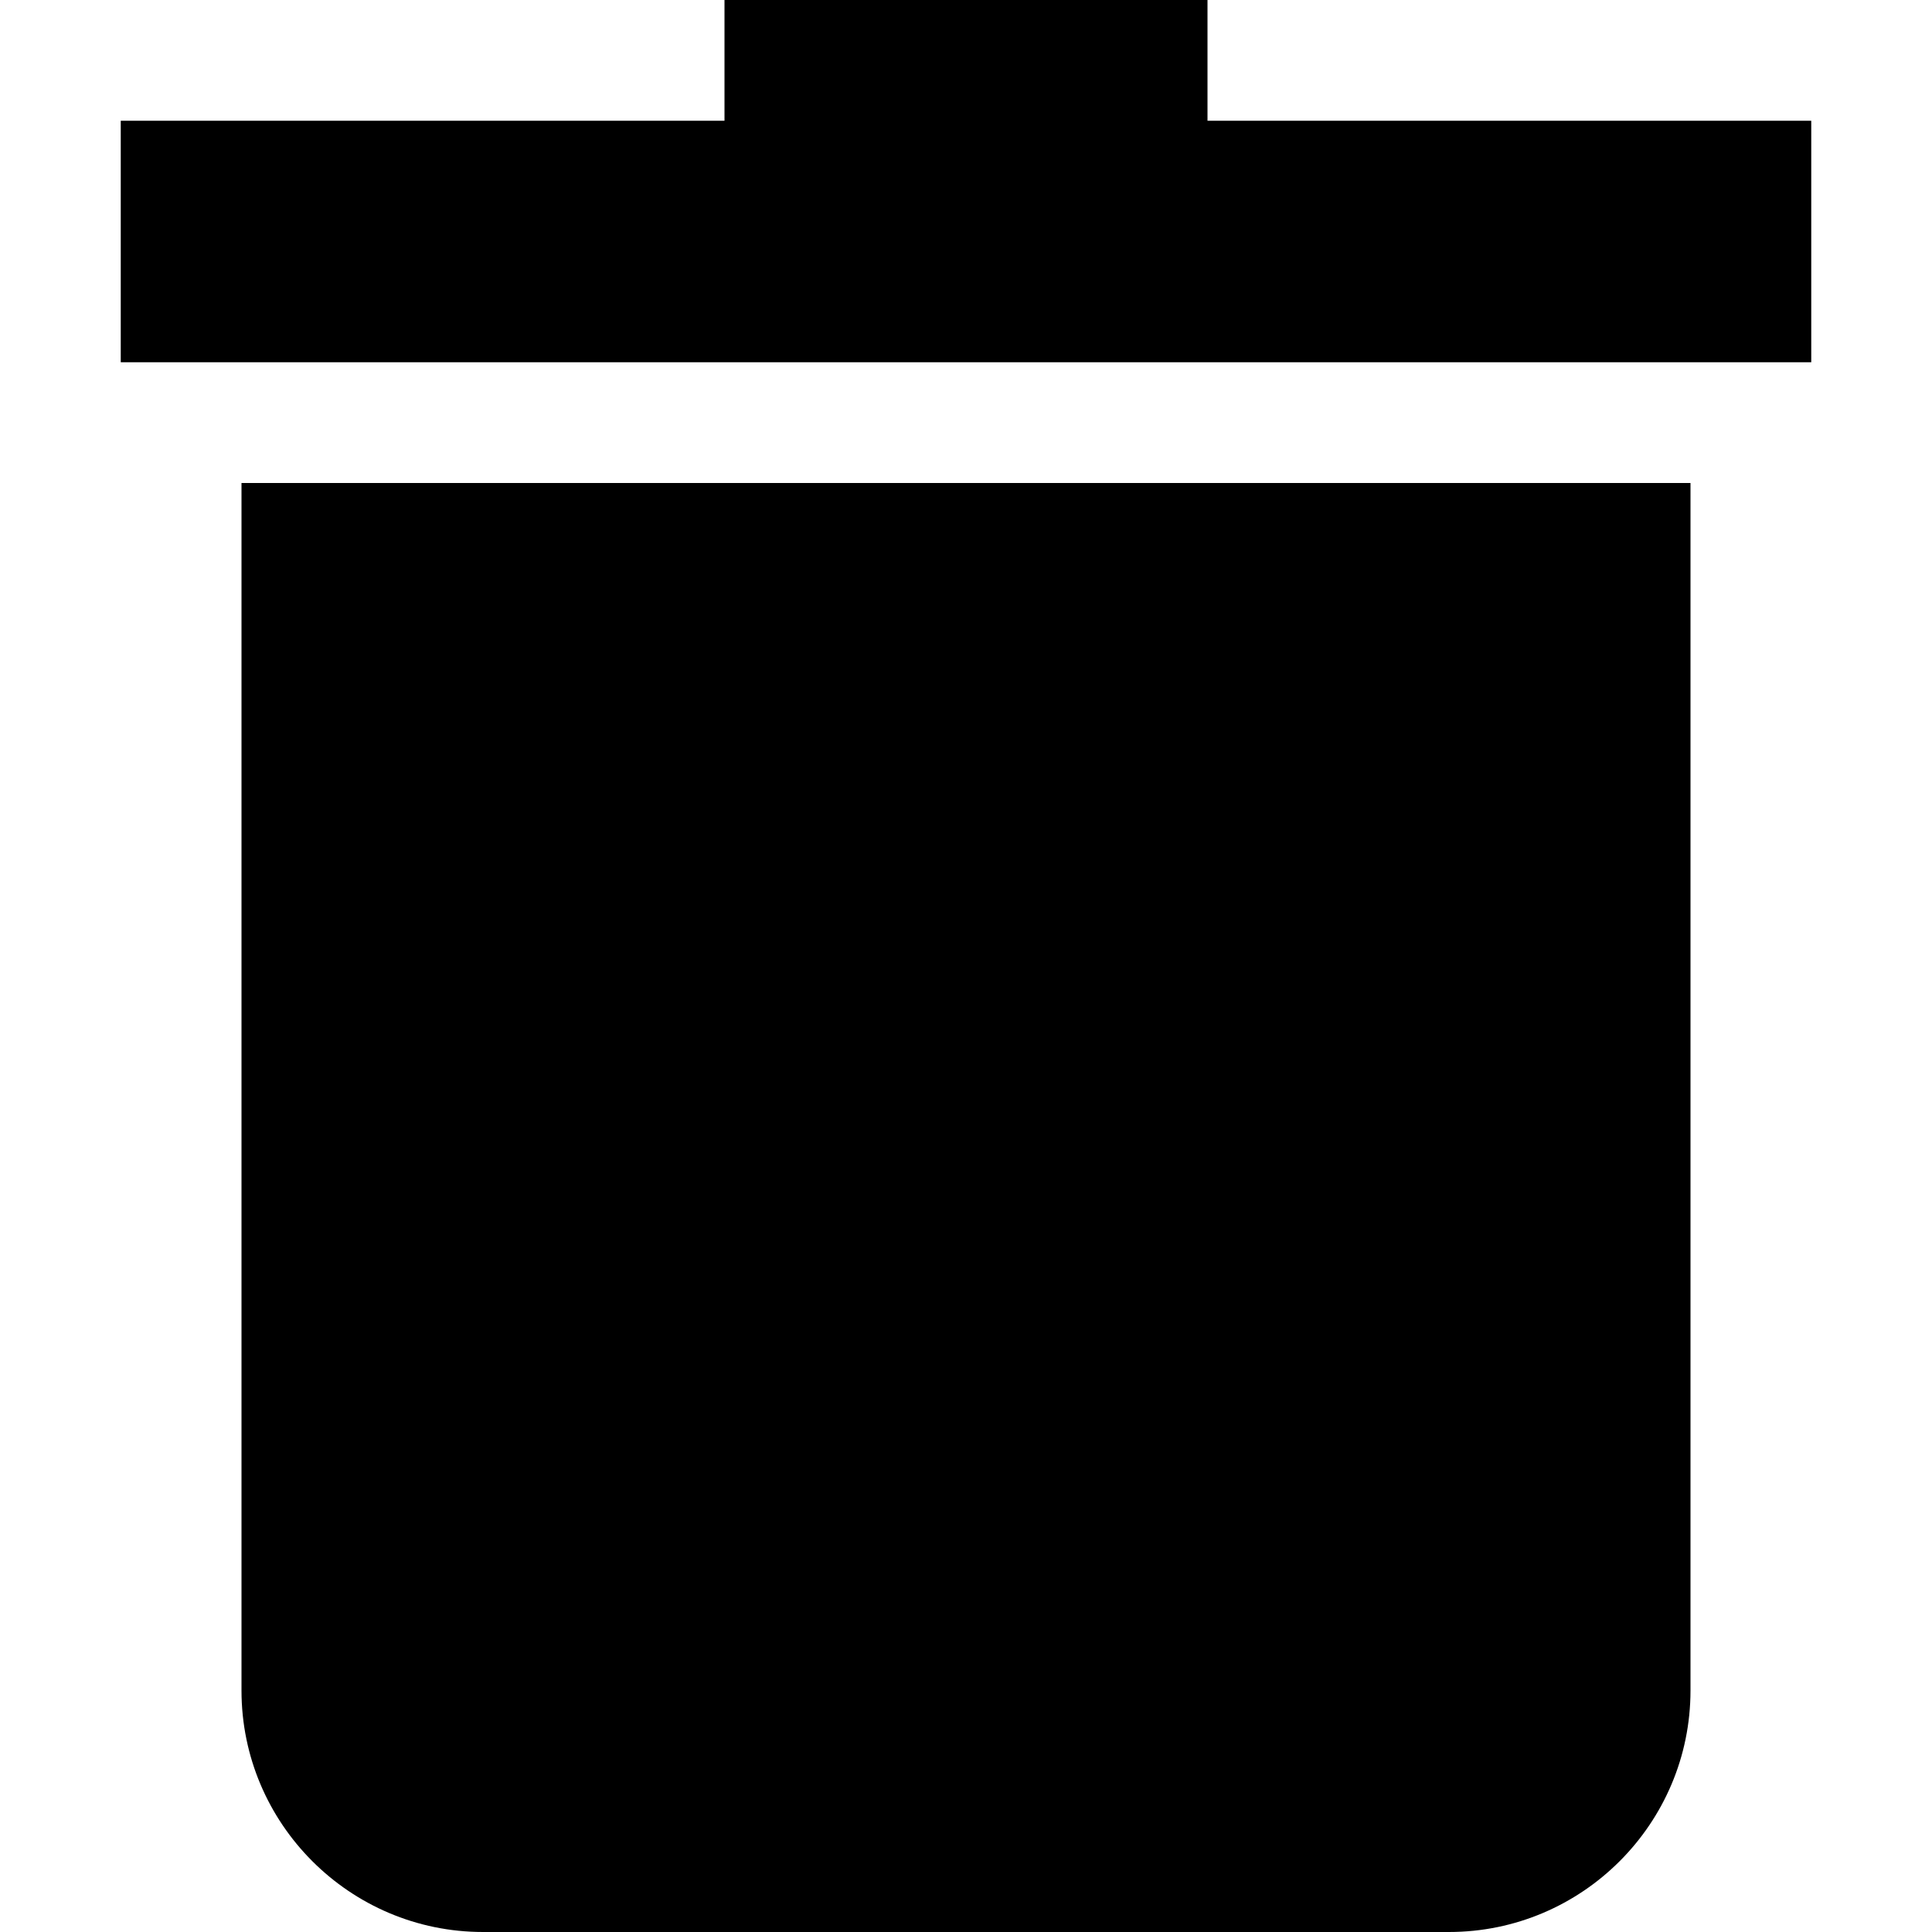
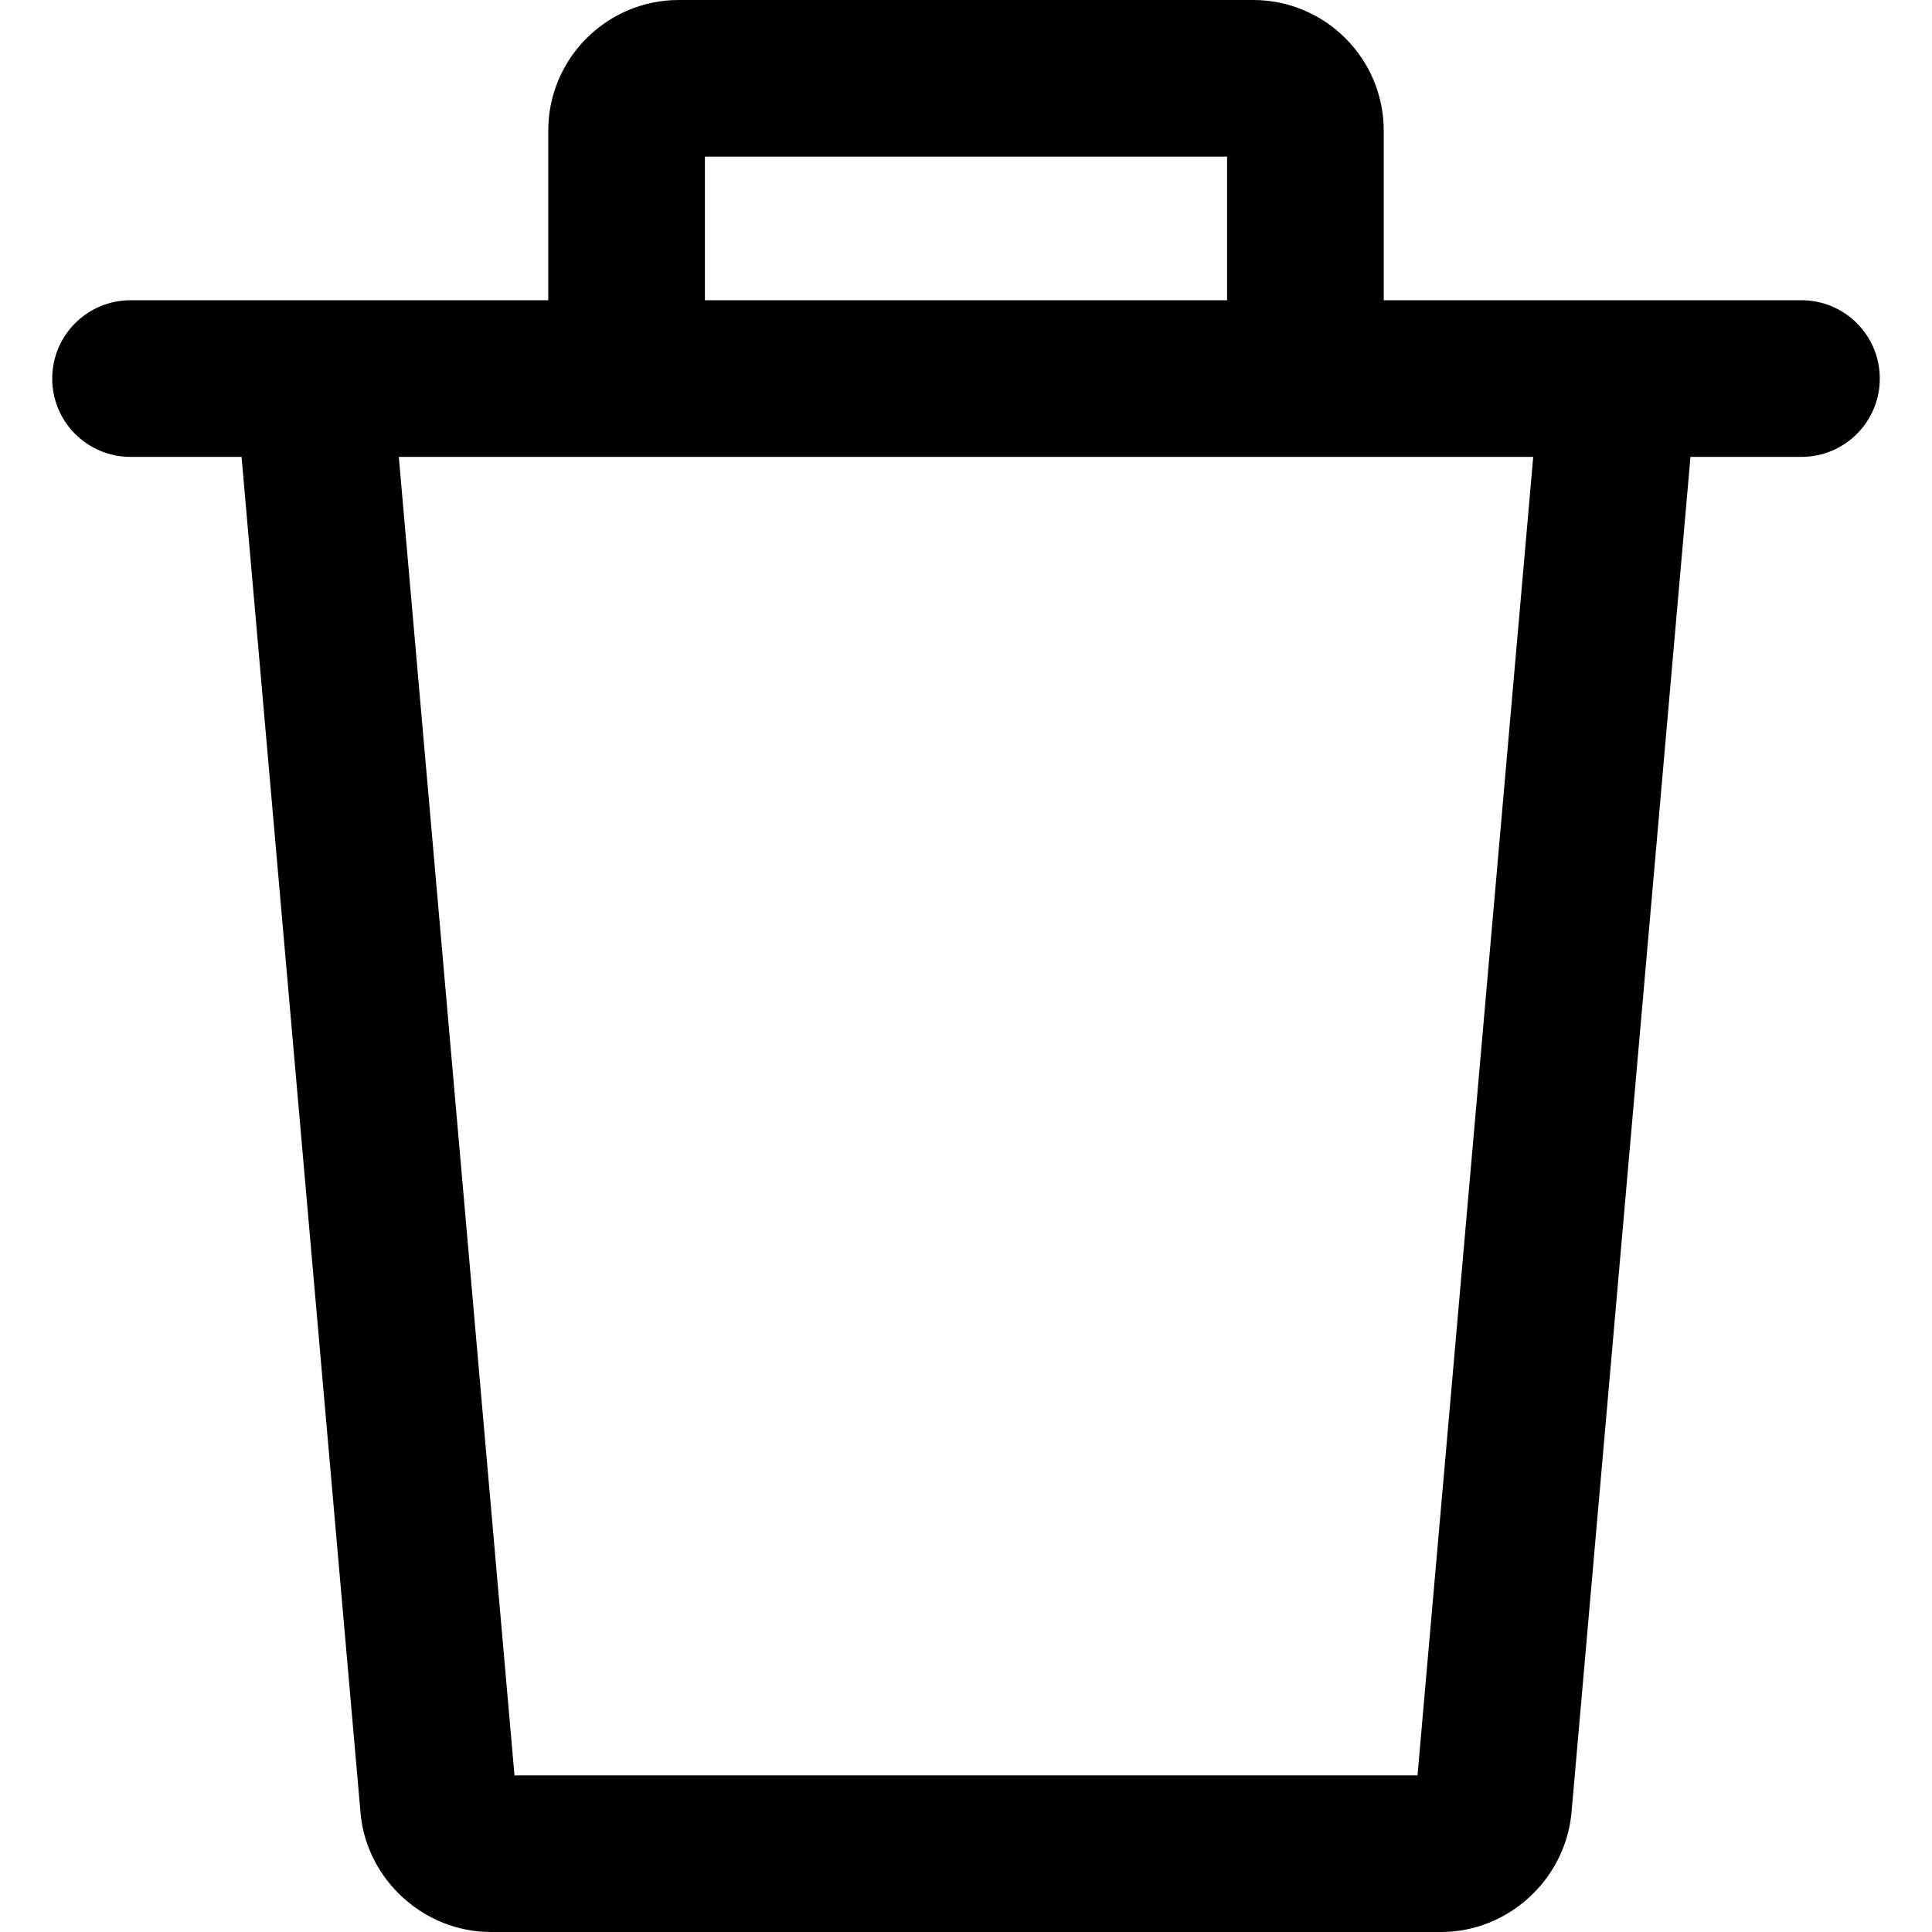
- <svg xmlns="http://www.w3.org/2000/svg" id="Capa_1" enable-background="new 0 0 515.556 515.556" height="512" viewBox="0 0 515.556 515.556" width="512">
-   <path d="m64.444 451.111c0 35.526 28.902 64.444 64.444 64.444h257.778c35.542 0 64.444-28.918 64.444-64.444v-322.222h-386.666z" />
-   <path d="m322.222 32.222v-32.222h-128.889v32.222h-161.111v64.444h451.111v-64.444z" />
+ <svg xmlns="http://www.w3.org/2000/svg" version="1.1" id="Capa_1" x="0px" y="0px" viewBox="0 0 512 512" style="enable-background:new 0 0 512 512;" xml:space="preserve">
+   <g>
+     <g>
+       <path d="M408.299,98.512l-32.643,371.975H136.344L103.708,98.512l-41.354,3.625l33.232,378.721    C97.335,498.314,112.481,512,130.076,512h251.849c17.588,0,32.74-13.679,34.518-31.391l33.211-378.472L408.299,98.512z" />
+     </g>
+   </g>
+   <g>
+     <g>
+       <path d="M332.108,0H179.892c-19.076,0-34.595,15.519-34.595,34.595v65.73h41.513V41.513h138.378v58.811h41.513v-65.73    C366.703,15.519,351.184,0,332.108,0z" />
+     </g>
+   </g>
+   <g>
+     <g>
+       <path d="M477.405,79.568H34.595c-11.465,0-20.757,9.292-20.757,20.757s9.292,20.757,20.757,20.757h442.811    c11.465,0,20.757-9.292,20.757-20.757S488.87,79.568,477.405,79.568z" />
+     </g>
+   </g>
+   <g>
+ </g>
+   <g>
+ </g>
+   <g>
+ </g>
+   <g>
+ </g>
+   <g>
+ </g>
+   <g>
+ </g>
+   <g>
+ </g>
+   <g>
+ </g>
+   <g>
+ </g>
+   <g>
+ </g>
+   <g>
+ </g>
+   <g>
+ </g>
+   <g>
+ </g>
+   <g>
+ </g>
+   <g>
+ </g>
</svg>
